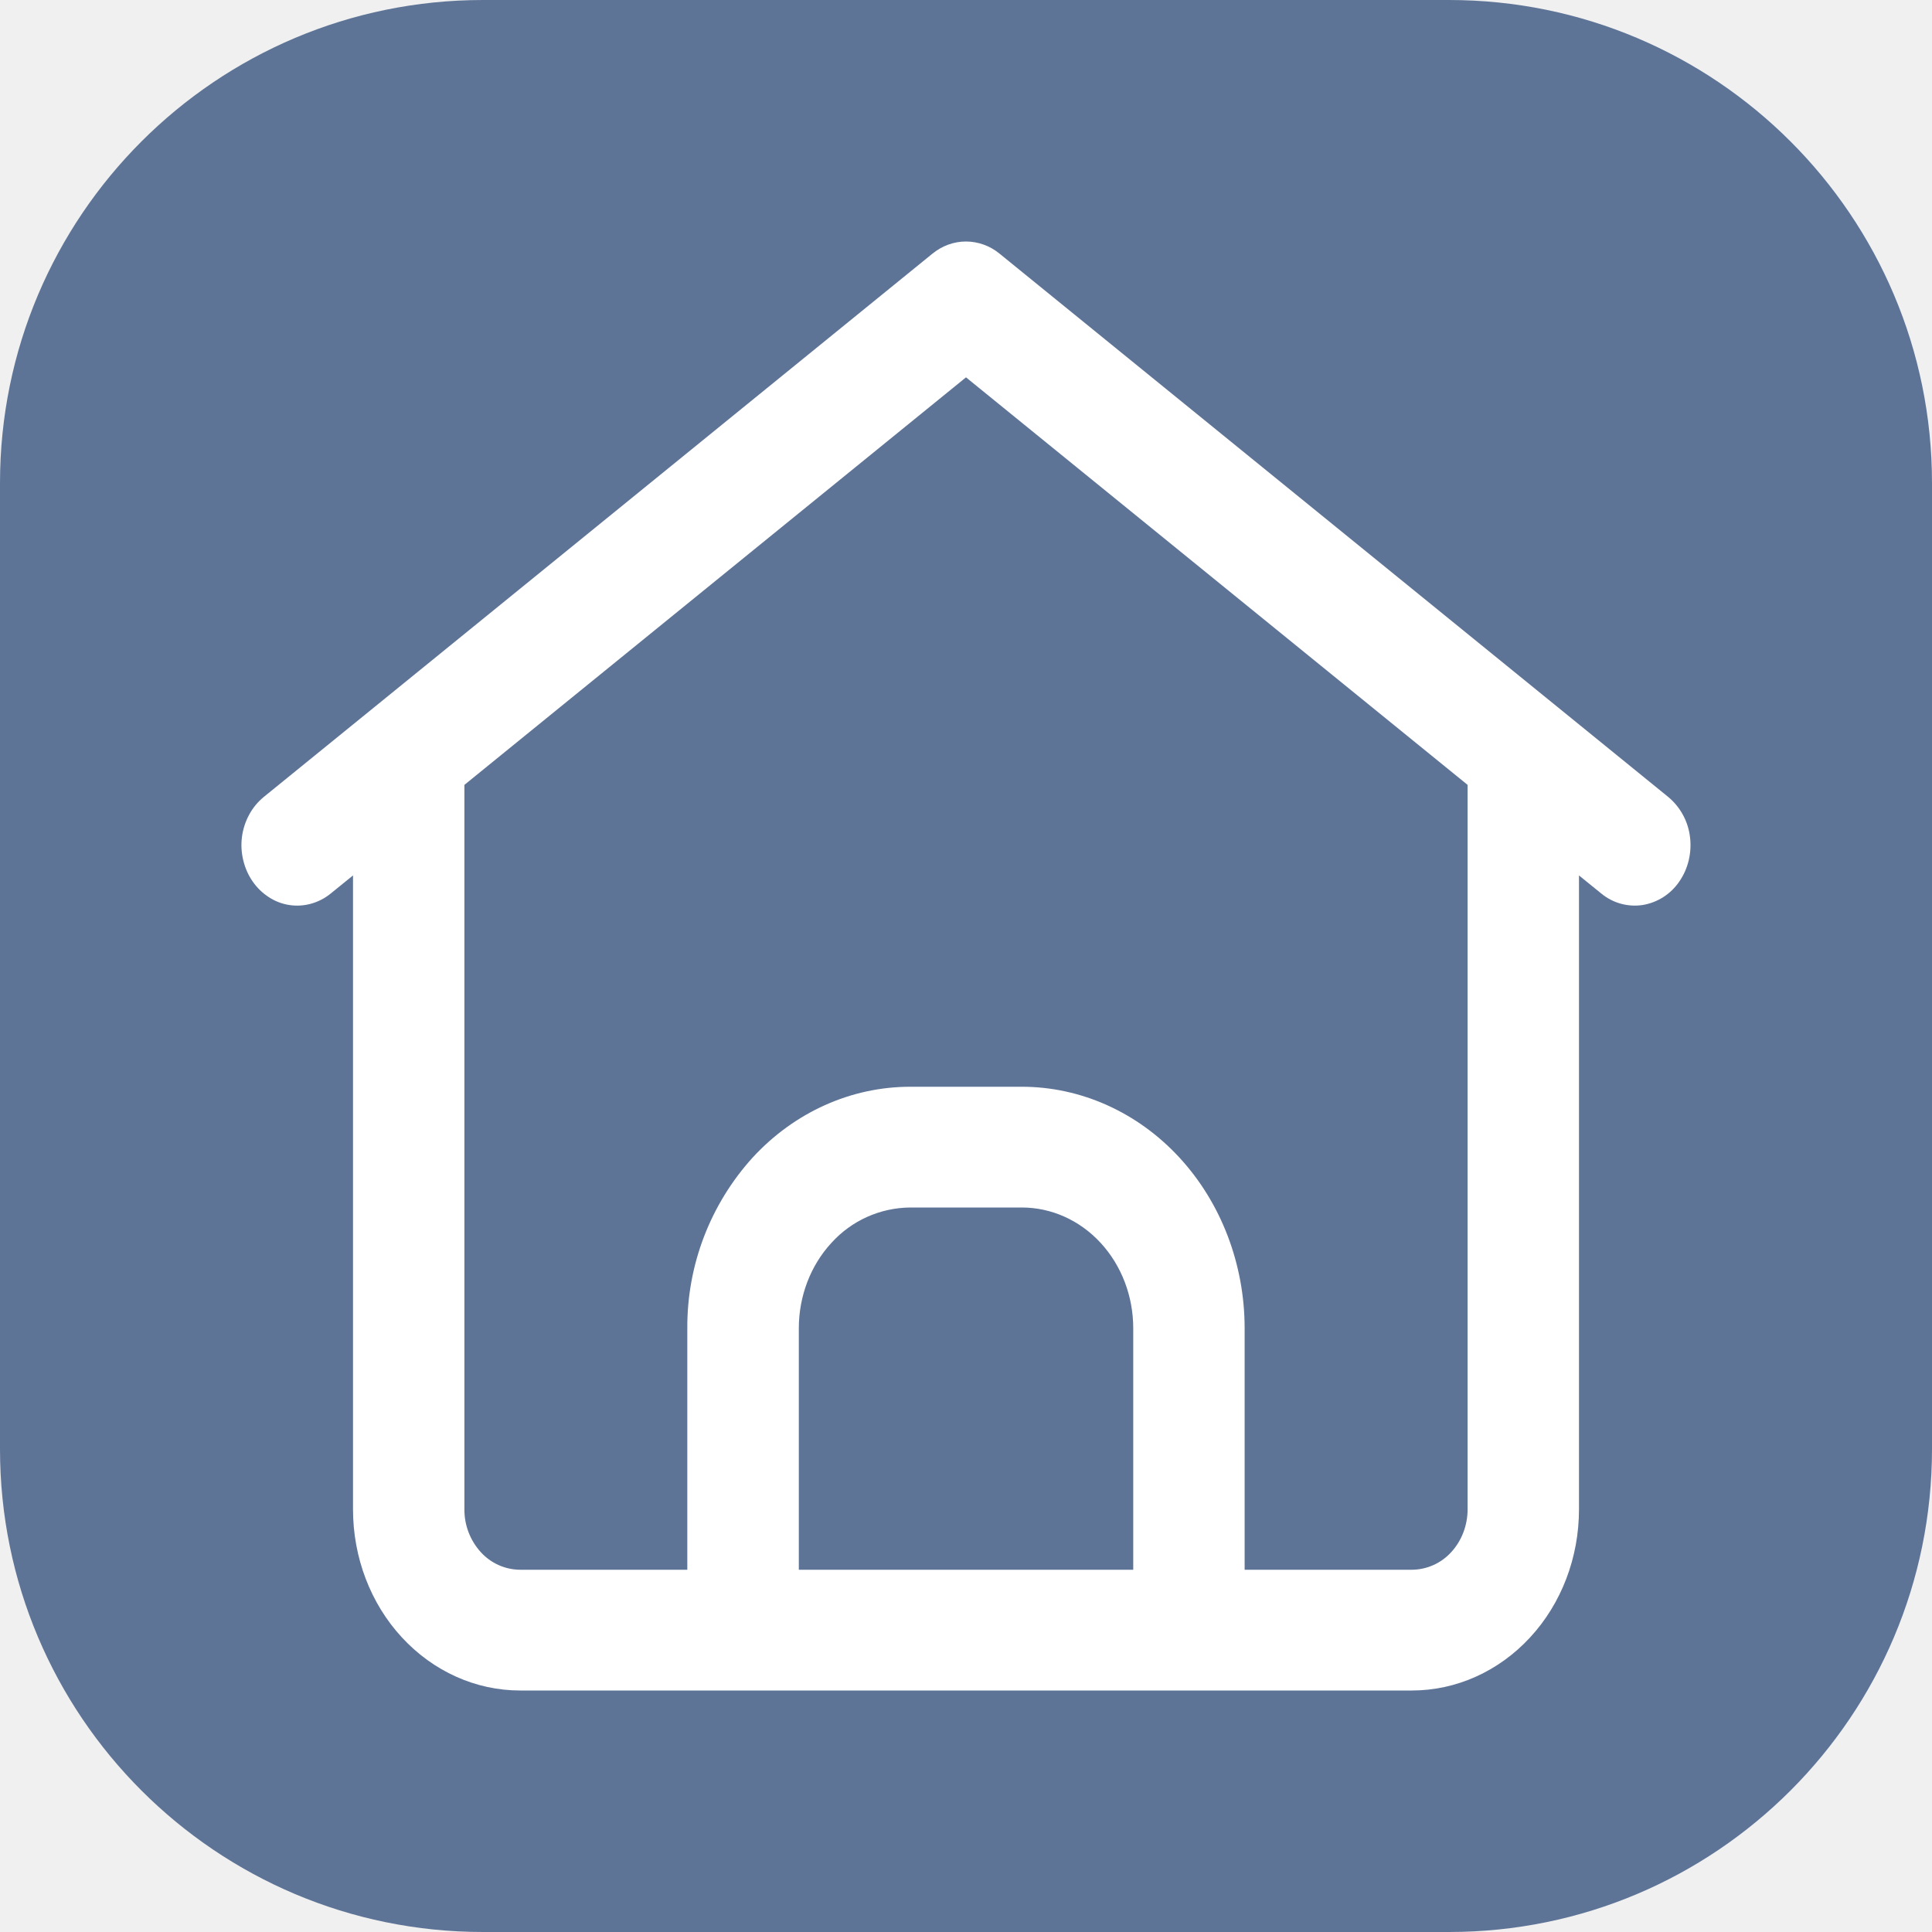
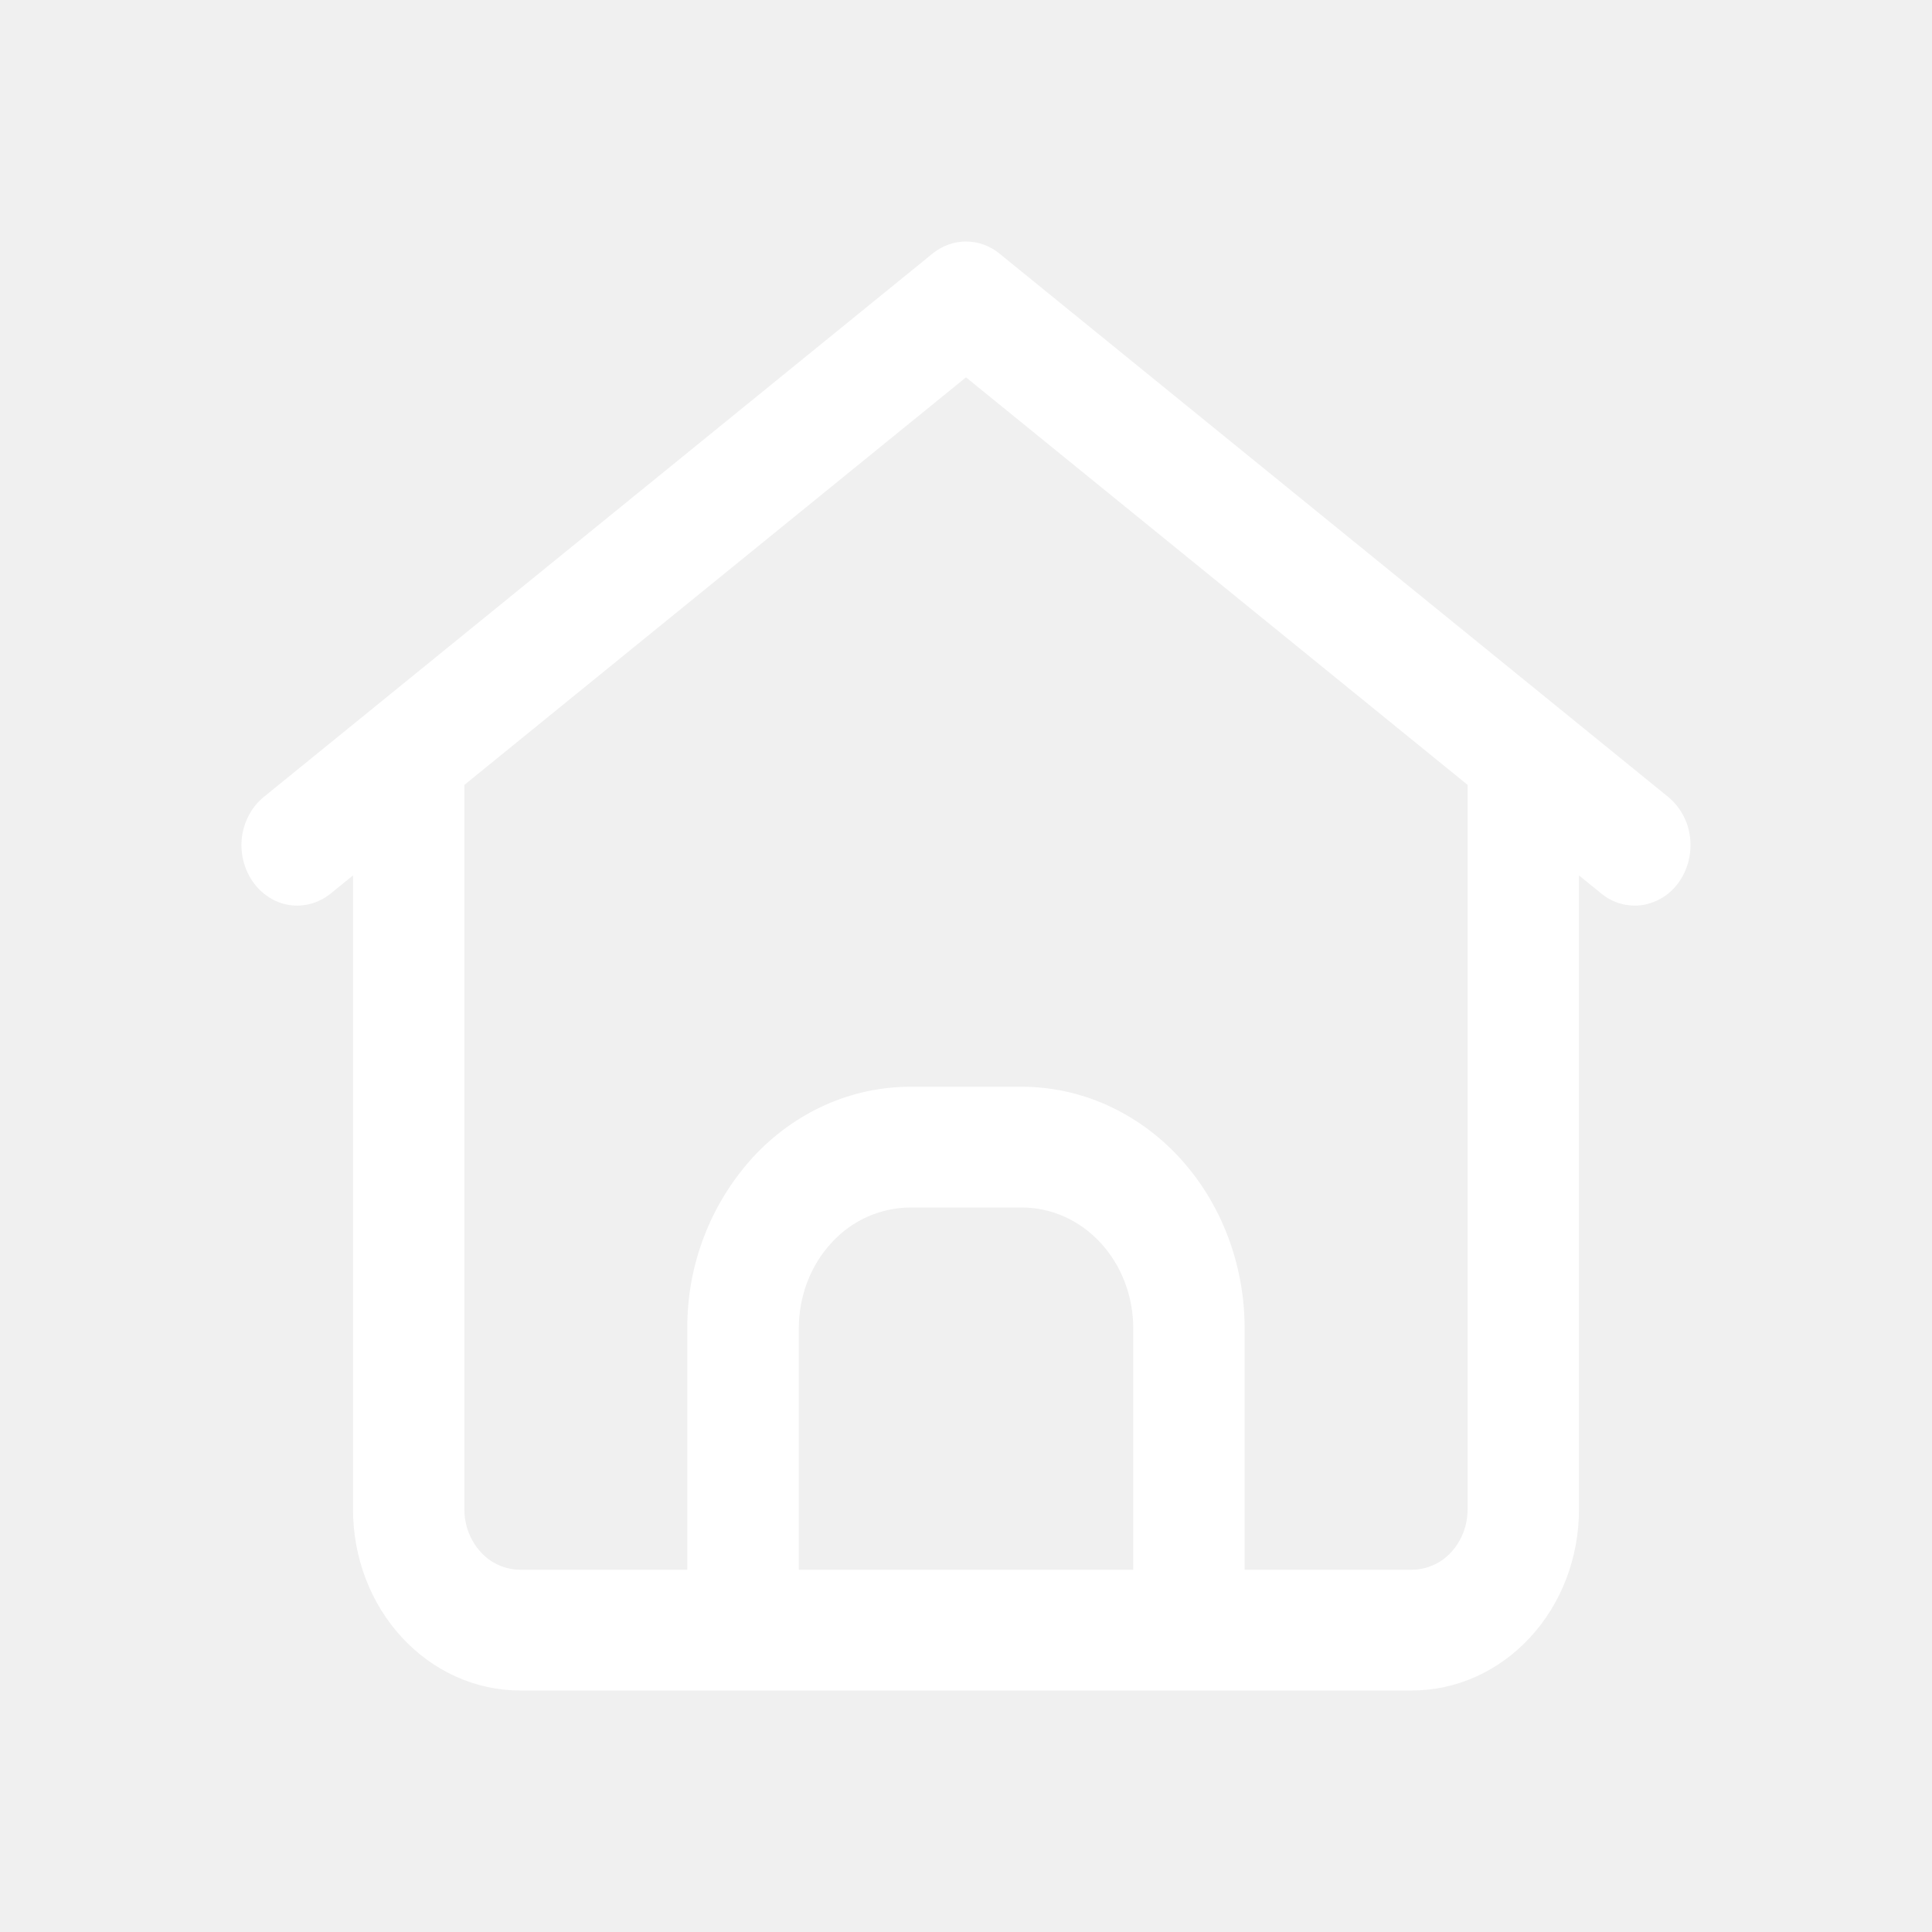
- <svg xmlns="http://www.w3.org/2000/svg" width="32" height="32" fill="none">
-   <rect width="32" height="32" rx="8" fill="#5E7497" />
+ <svg xmlns="http://www.w3.org/2000/svg" width="32" height="32" fill="none" className="stroke-current fill-current">
+   <rect width="32" height="32" rx="8" />
  <path d="m25.785 11.7-9.231-7.5A.878.878 0 0 0 16 4c-.2 0-.394.07-.554.2l-9.23 7.5-1.847 1.5a.978.978 0 0 0-.24.29 1.056 1.056 0 0 0-.1.758c.03.127.083.247.156.352a.952.952 0 0 0 .268.26.855.855 0 0 0 .7.108.895.895 0 0 0 .324-.168l.37-.3V25c0 .796.29 1.559.81 2.121.52.563 1.224.879 1.958.879h14.77c.734 0 1.438-.316 1.958-.879.52-.562.81-1.325.81-2.121V14.5l.37.3a.87.87 0 0 0 .684.19.913.913 0 0 0 .608-.39c.147-.212.21-.479.176-.742a1.019 1.019 0 0 0-.36-.658l-1.846-1.5ZM18.769 26h-5.538v-4c0-.53.194-1.04.54-1.414A1.777 1.777 0 0 1 15.078 20h1.846c.49 0 .96.21 1.306.586.346.375.54.884.54 1.414v4Zm5.539-1c0 .265-.098.52-.27.707a.888.888 0 0 1-.653.293h-2.77v-4c0-1.06-.389-2.078-1.081-2.828S17.902 18 16.924 18h-1.847c-.98 0-1.918.421-2.61 1.172A4.175 4.175 0 0 0 11.384 22v4h-2.77a.888.888 0 0 1-.652-.293 1.044 1.044 0 0 1-.27-.707V13L16 6.25 24.308 13v12Z" fill="#fff" />
</svg>
